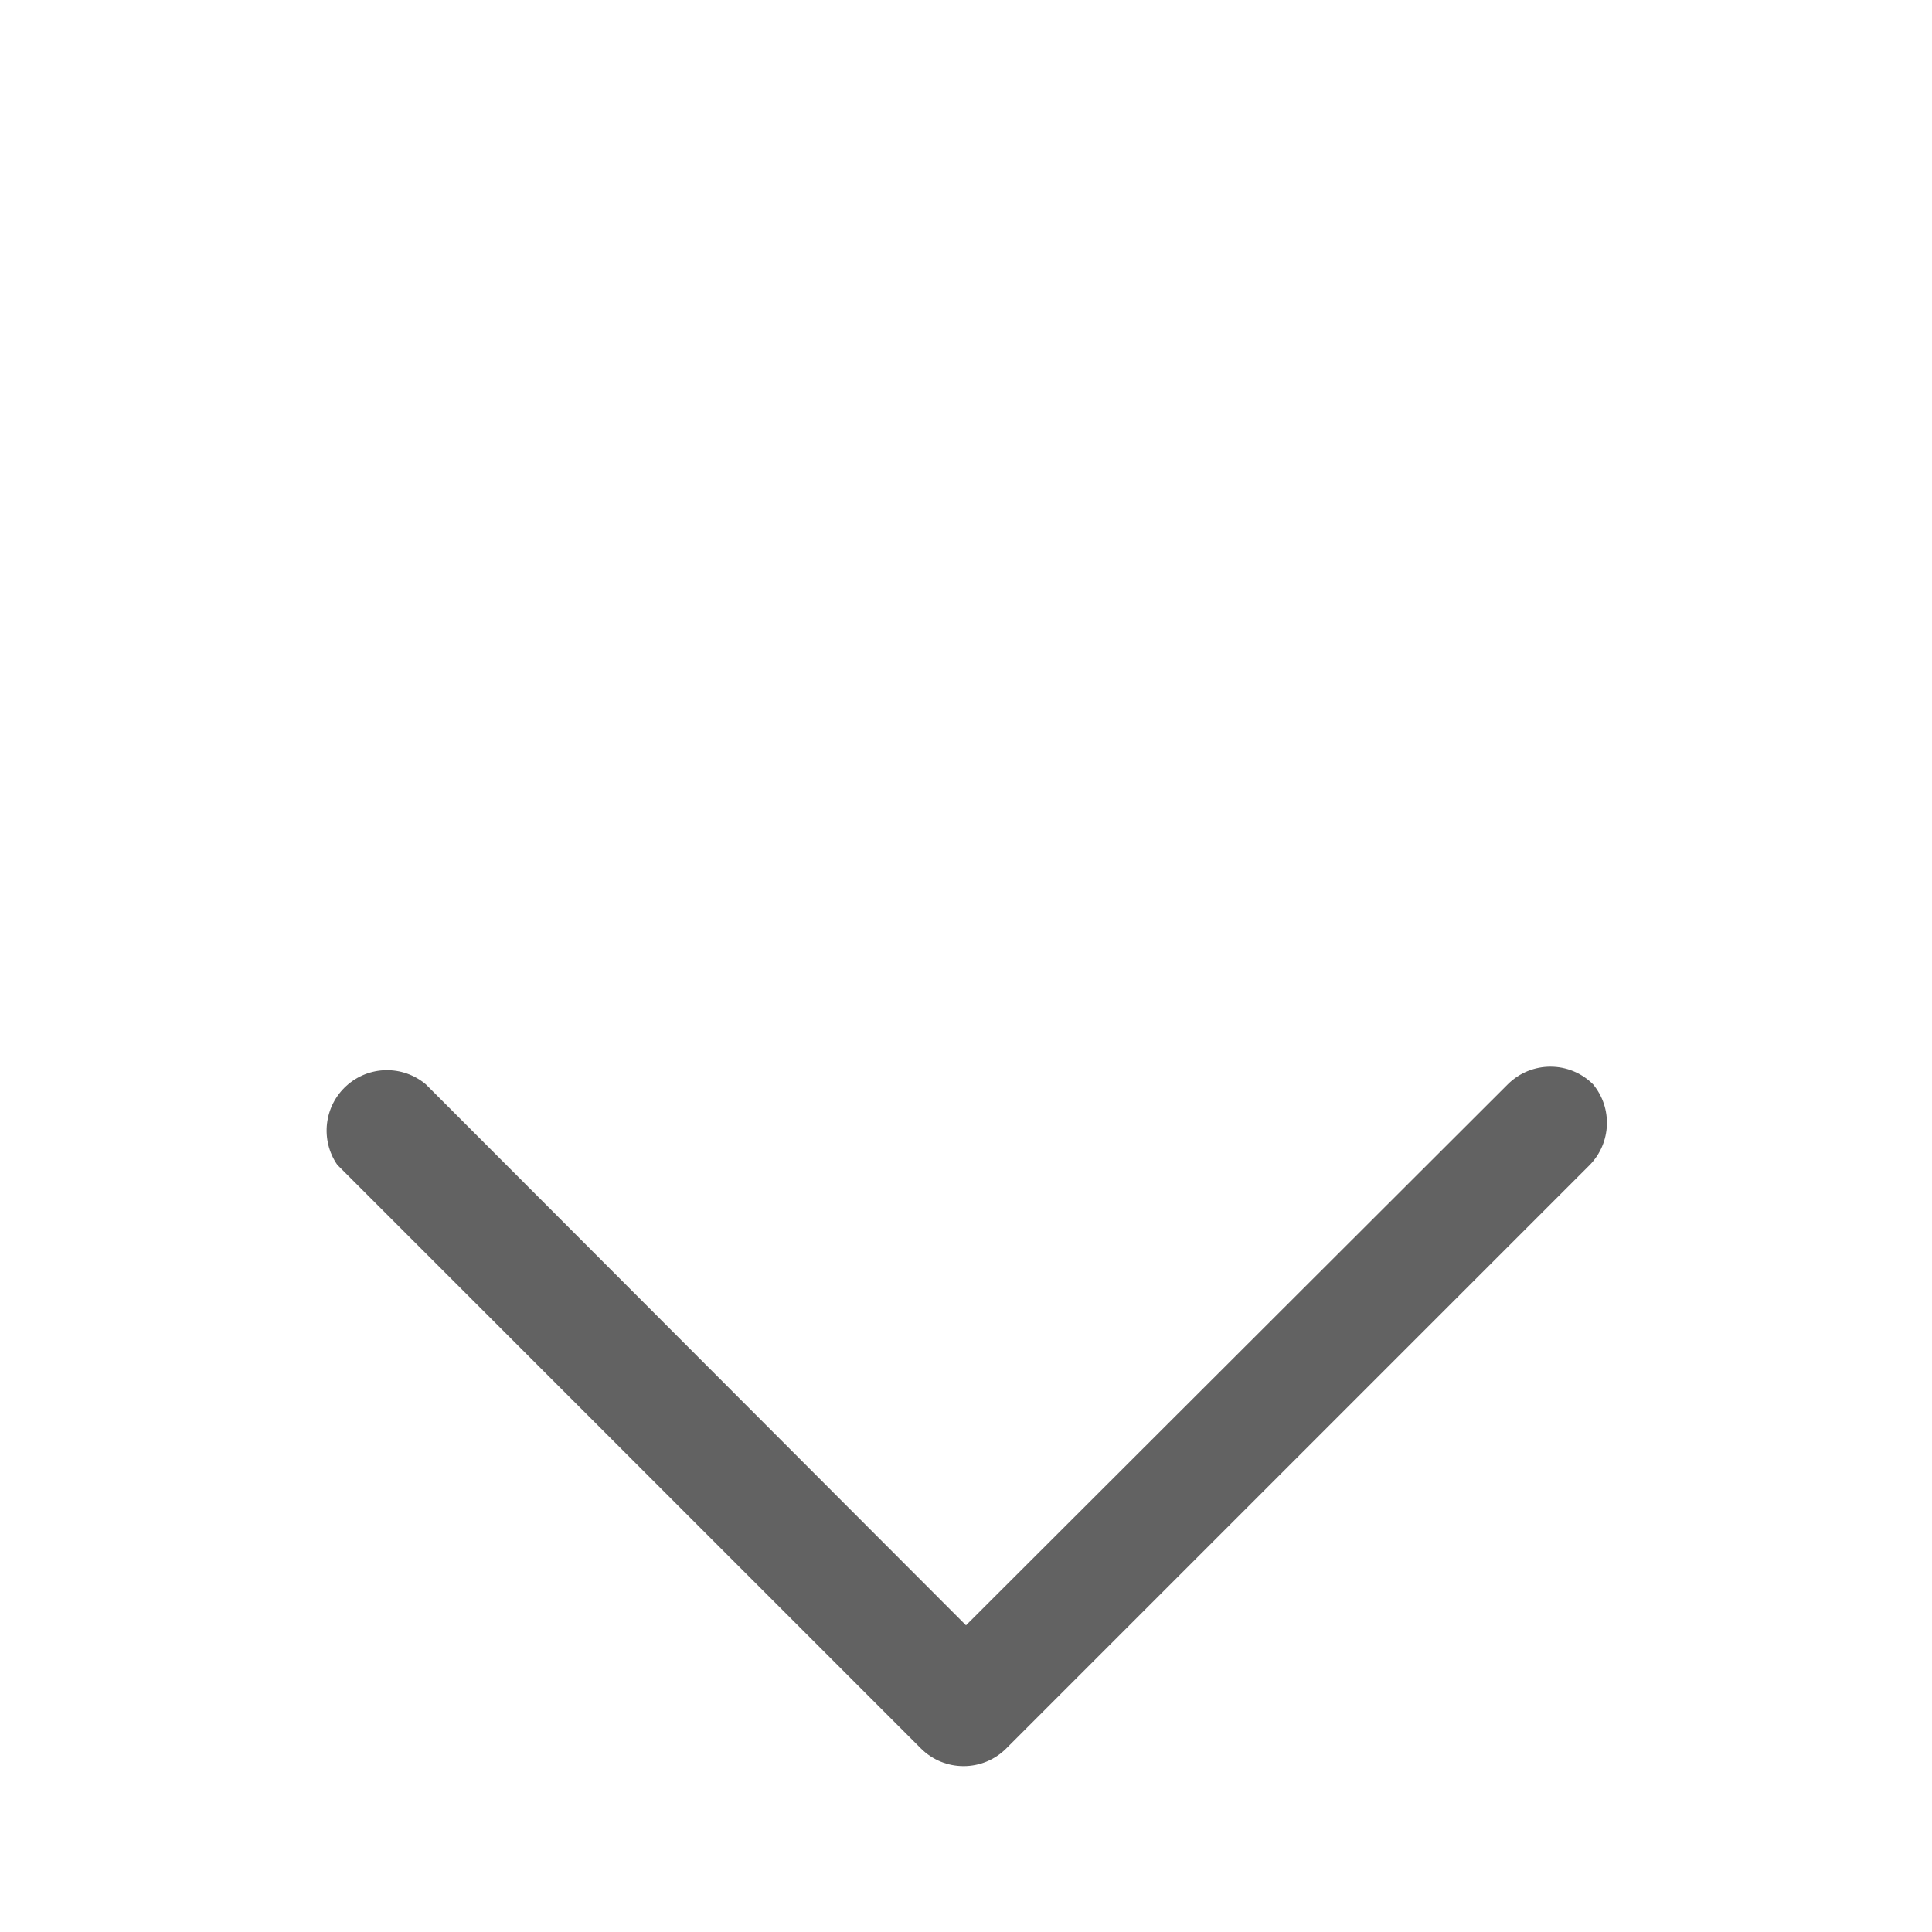
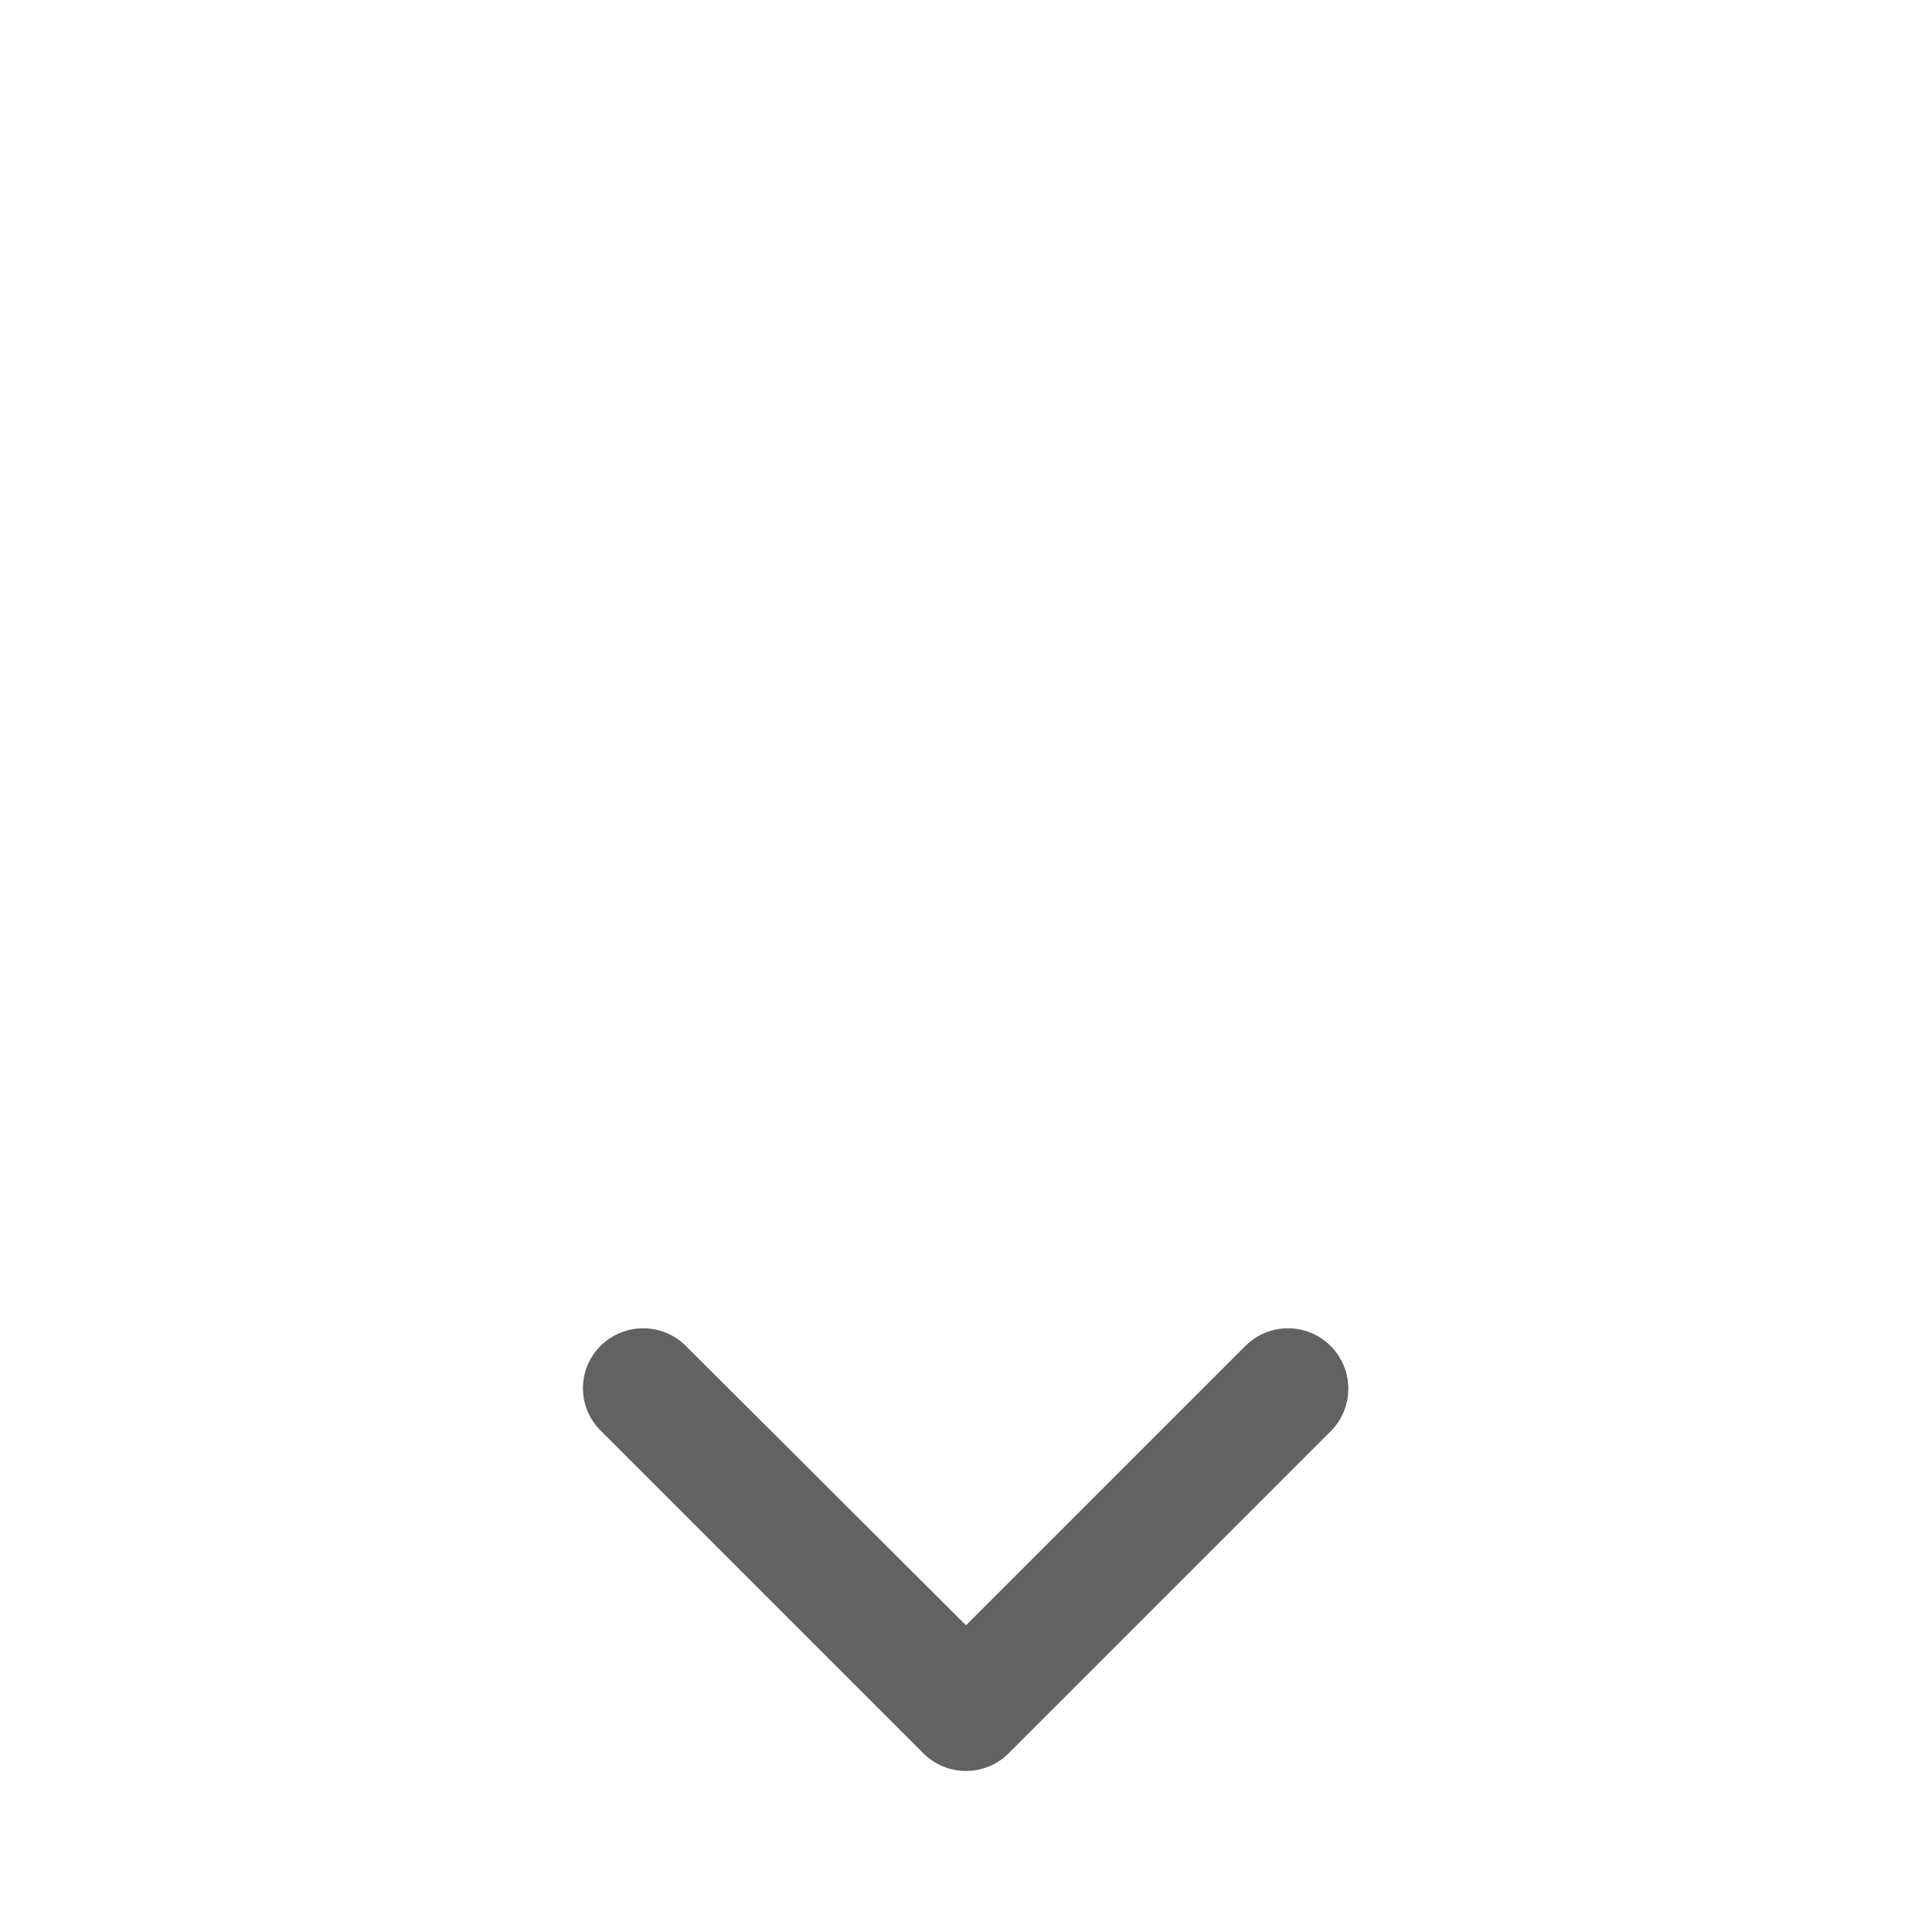
- <svg xmlns="http://www.w3.org/2000/svg" viewBox="0 0 24 24">
+ <svg xmlns="http://www.w3.org/2000/svg" id="b7735edf-bc12-40ba-aafe-1bd1bb582c2e" data-name="Livello 9" viewBox="0 0 24 24">
  <defs>
    <style>
-       .b717f30a-d312-42ad-971f-f587c8c03f80 {
+       .bad23409-09e4-4484-be32-6135a299eb01 {
        opacity: 0;
      }

-       .b79bf367-ef94-4db0-8f08-793958f5c3e3 {
+       .fdd23f41-2f05-4341-9052-b87d3d5a76ad {
        fill: #626262;
      }
    </style>
  </defs>
-   <g id="b8fb8131-48d6-47fc-8208-0bd97dbaa0a8" data-name="BOX">
-     <rect id="a834c08f-09c4-430d-9663-fd1b448d5b3d" data-name="OVERLAY" class="b717f30a-d312-42ad-971f-f587c8c03f80" width="24" height="24" />
-   </g>
-   <g id="b8be01f7-649a-4c54-a0a2-5bc5ab1e457f" data-name="Livello 10">
-     <path class="b79bf367-ef94-4db0-8f08-793958f5c3e3" d="M19.79,13.47a.75.75,0,0,0-1.06,0L12,20.19,5.29,13.47a.75.75,0,0,0-1.1,1l0,0,7.25,7.25a.75.75,0,0,0,1.06,0l7.25-7.25A.75.75,0,0,0,19.79,13.47Z" transform="translate(0 0)" />
-   </g>
+   <rect id="e54555ca-e097-4ddb-a9a5-ff999ec9c81b" data-name="OVERLAY" class="bad23409-09e4-4484-be32-6135a299eb01" width="24" height="24" />
+   <path class="fdd23f41-2f05-4341-9052-b87d3d5a76ad" d="M7.46,16.72a.75.75,0,0,1,1.06,0L12,20.19l3.47-3.47a.75.75,0,0,1,1.06,0,.75.75,0,0,1,0,1.06l0,0-4,4a.75.75,0,0,1-1.06,0l-4-4A.74.74,0,0,1,7.46,16.72Z" transform="translate(0 0)" />
</svg>
